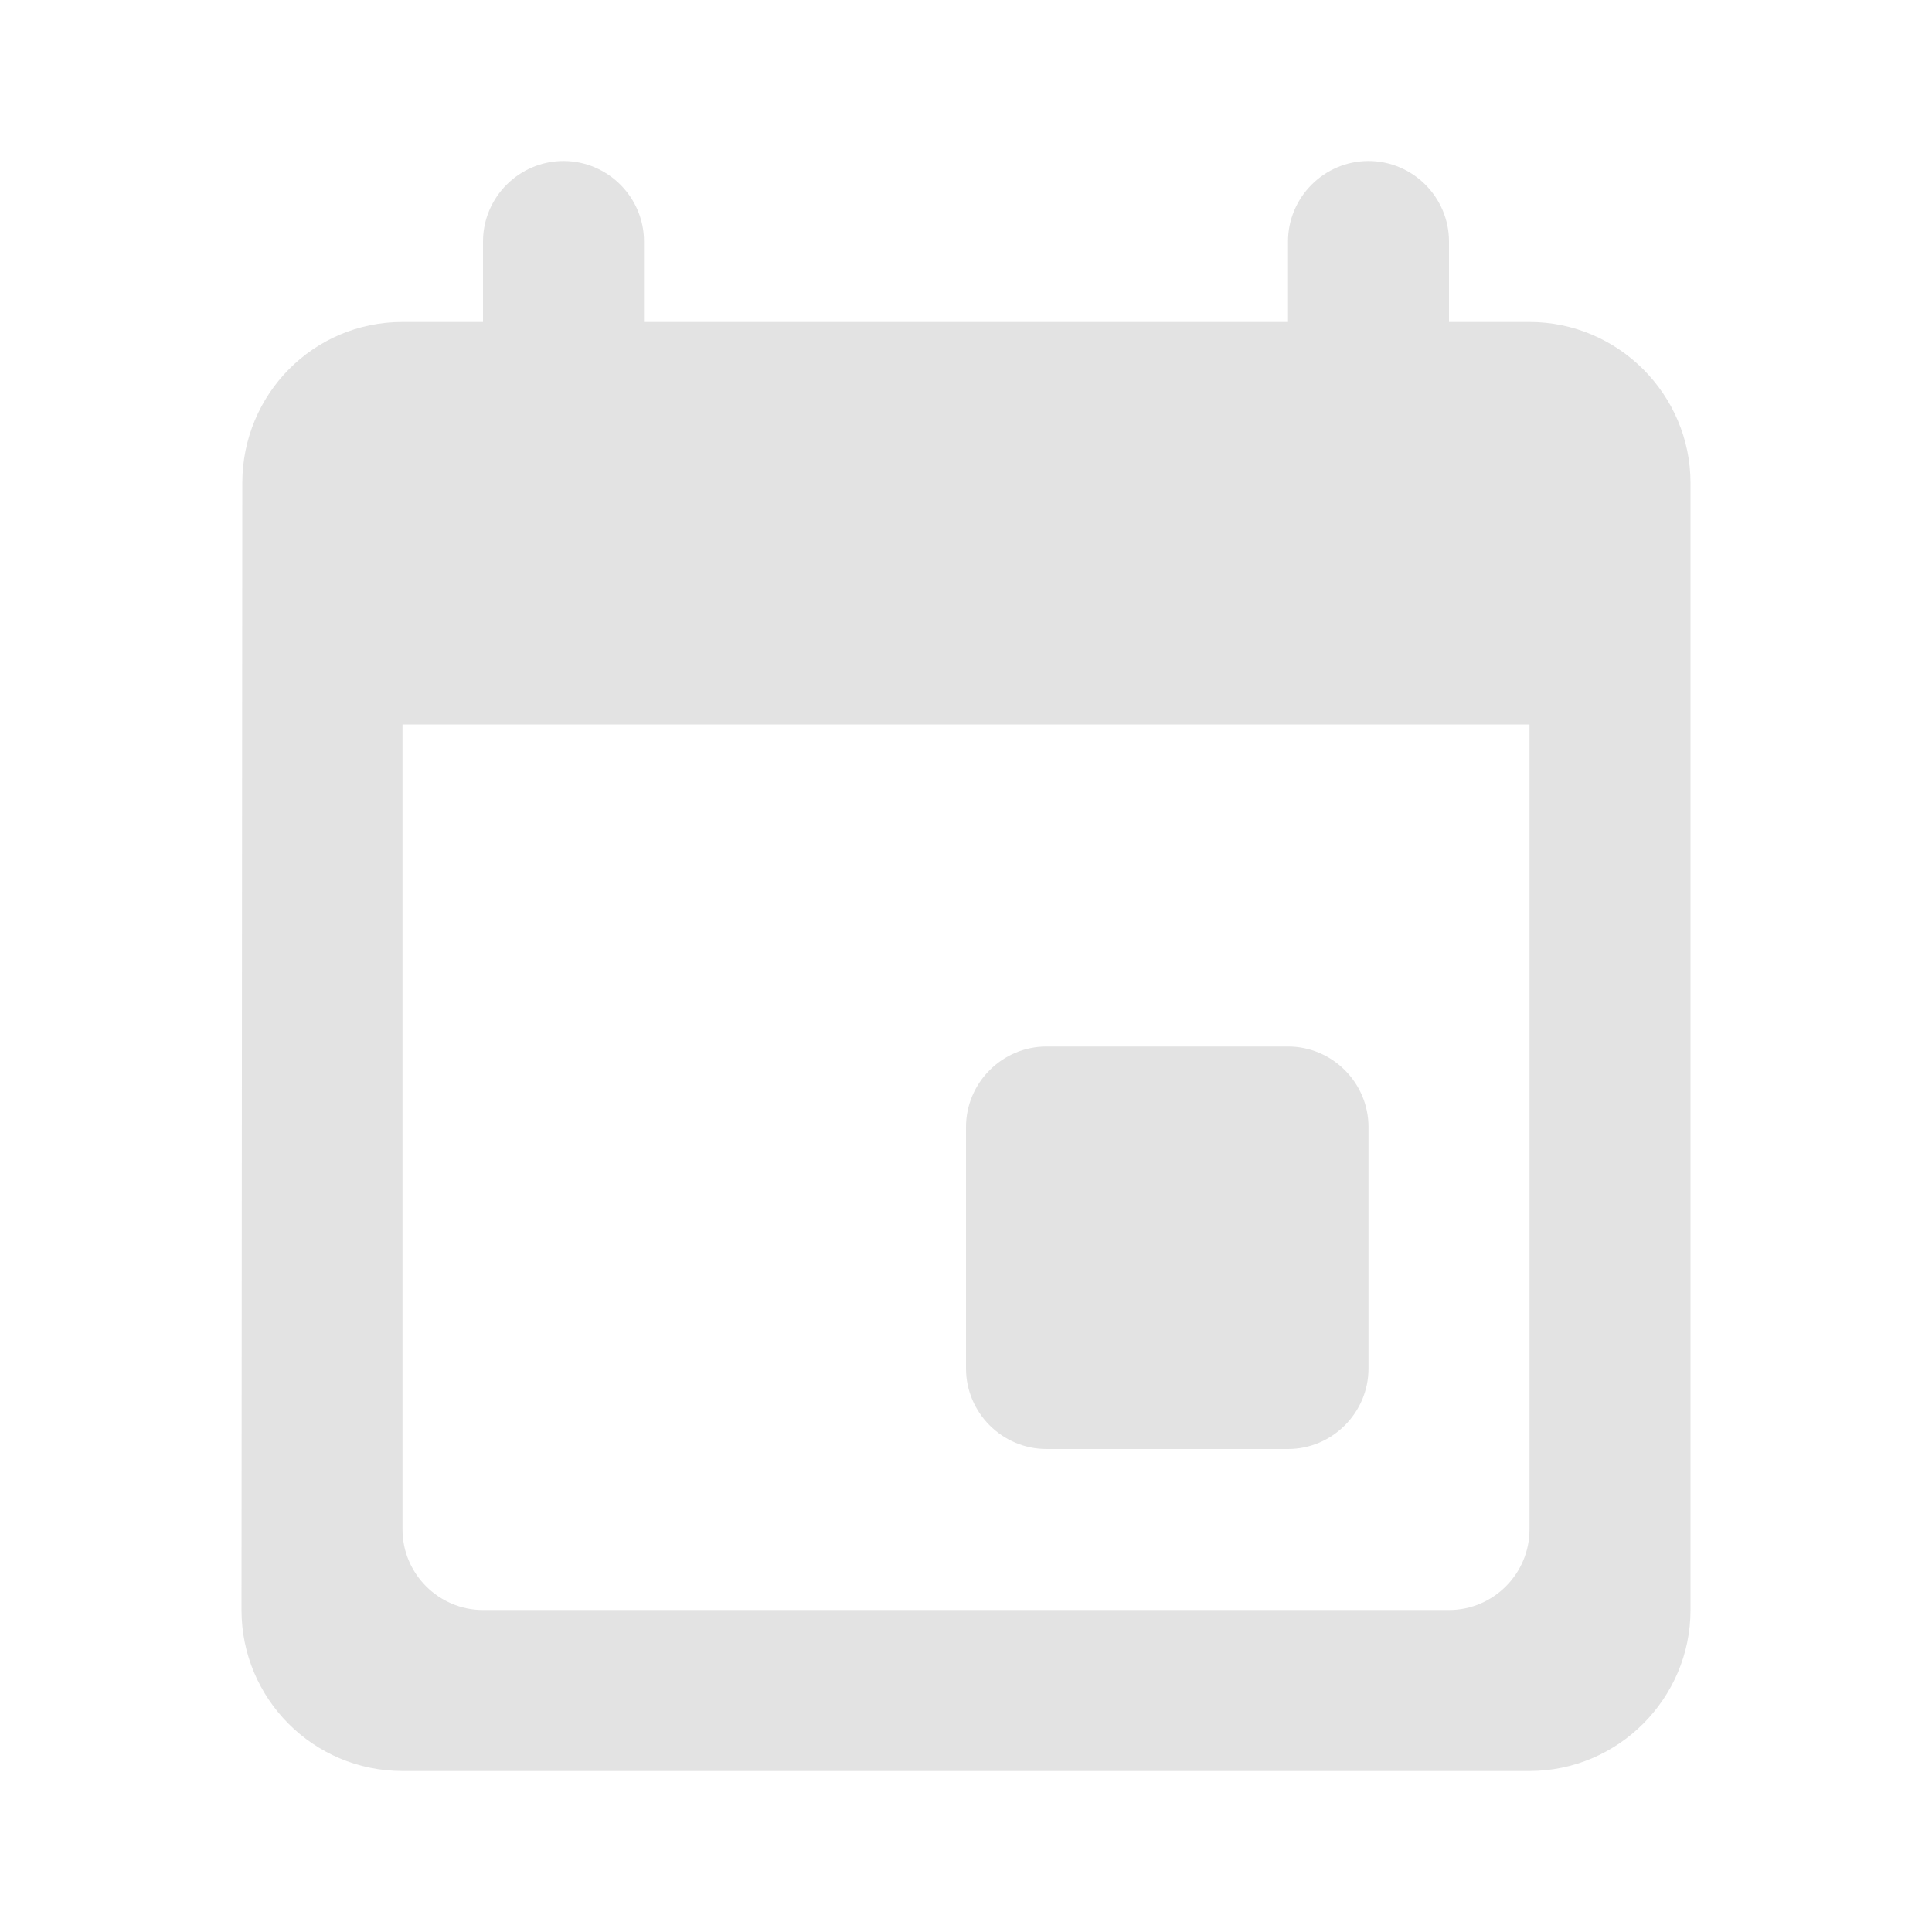
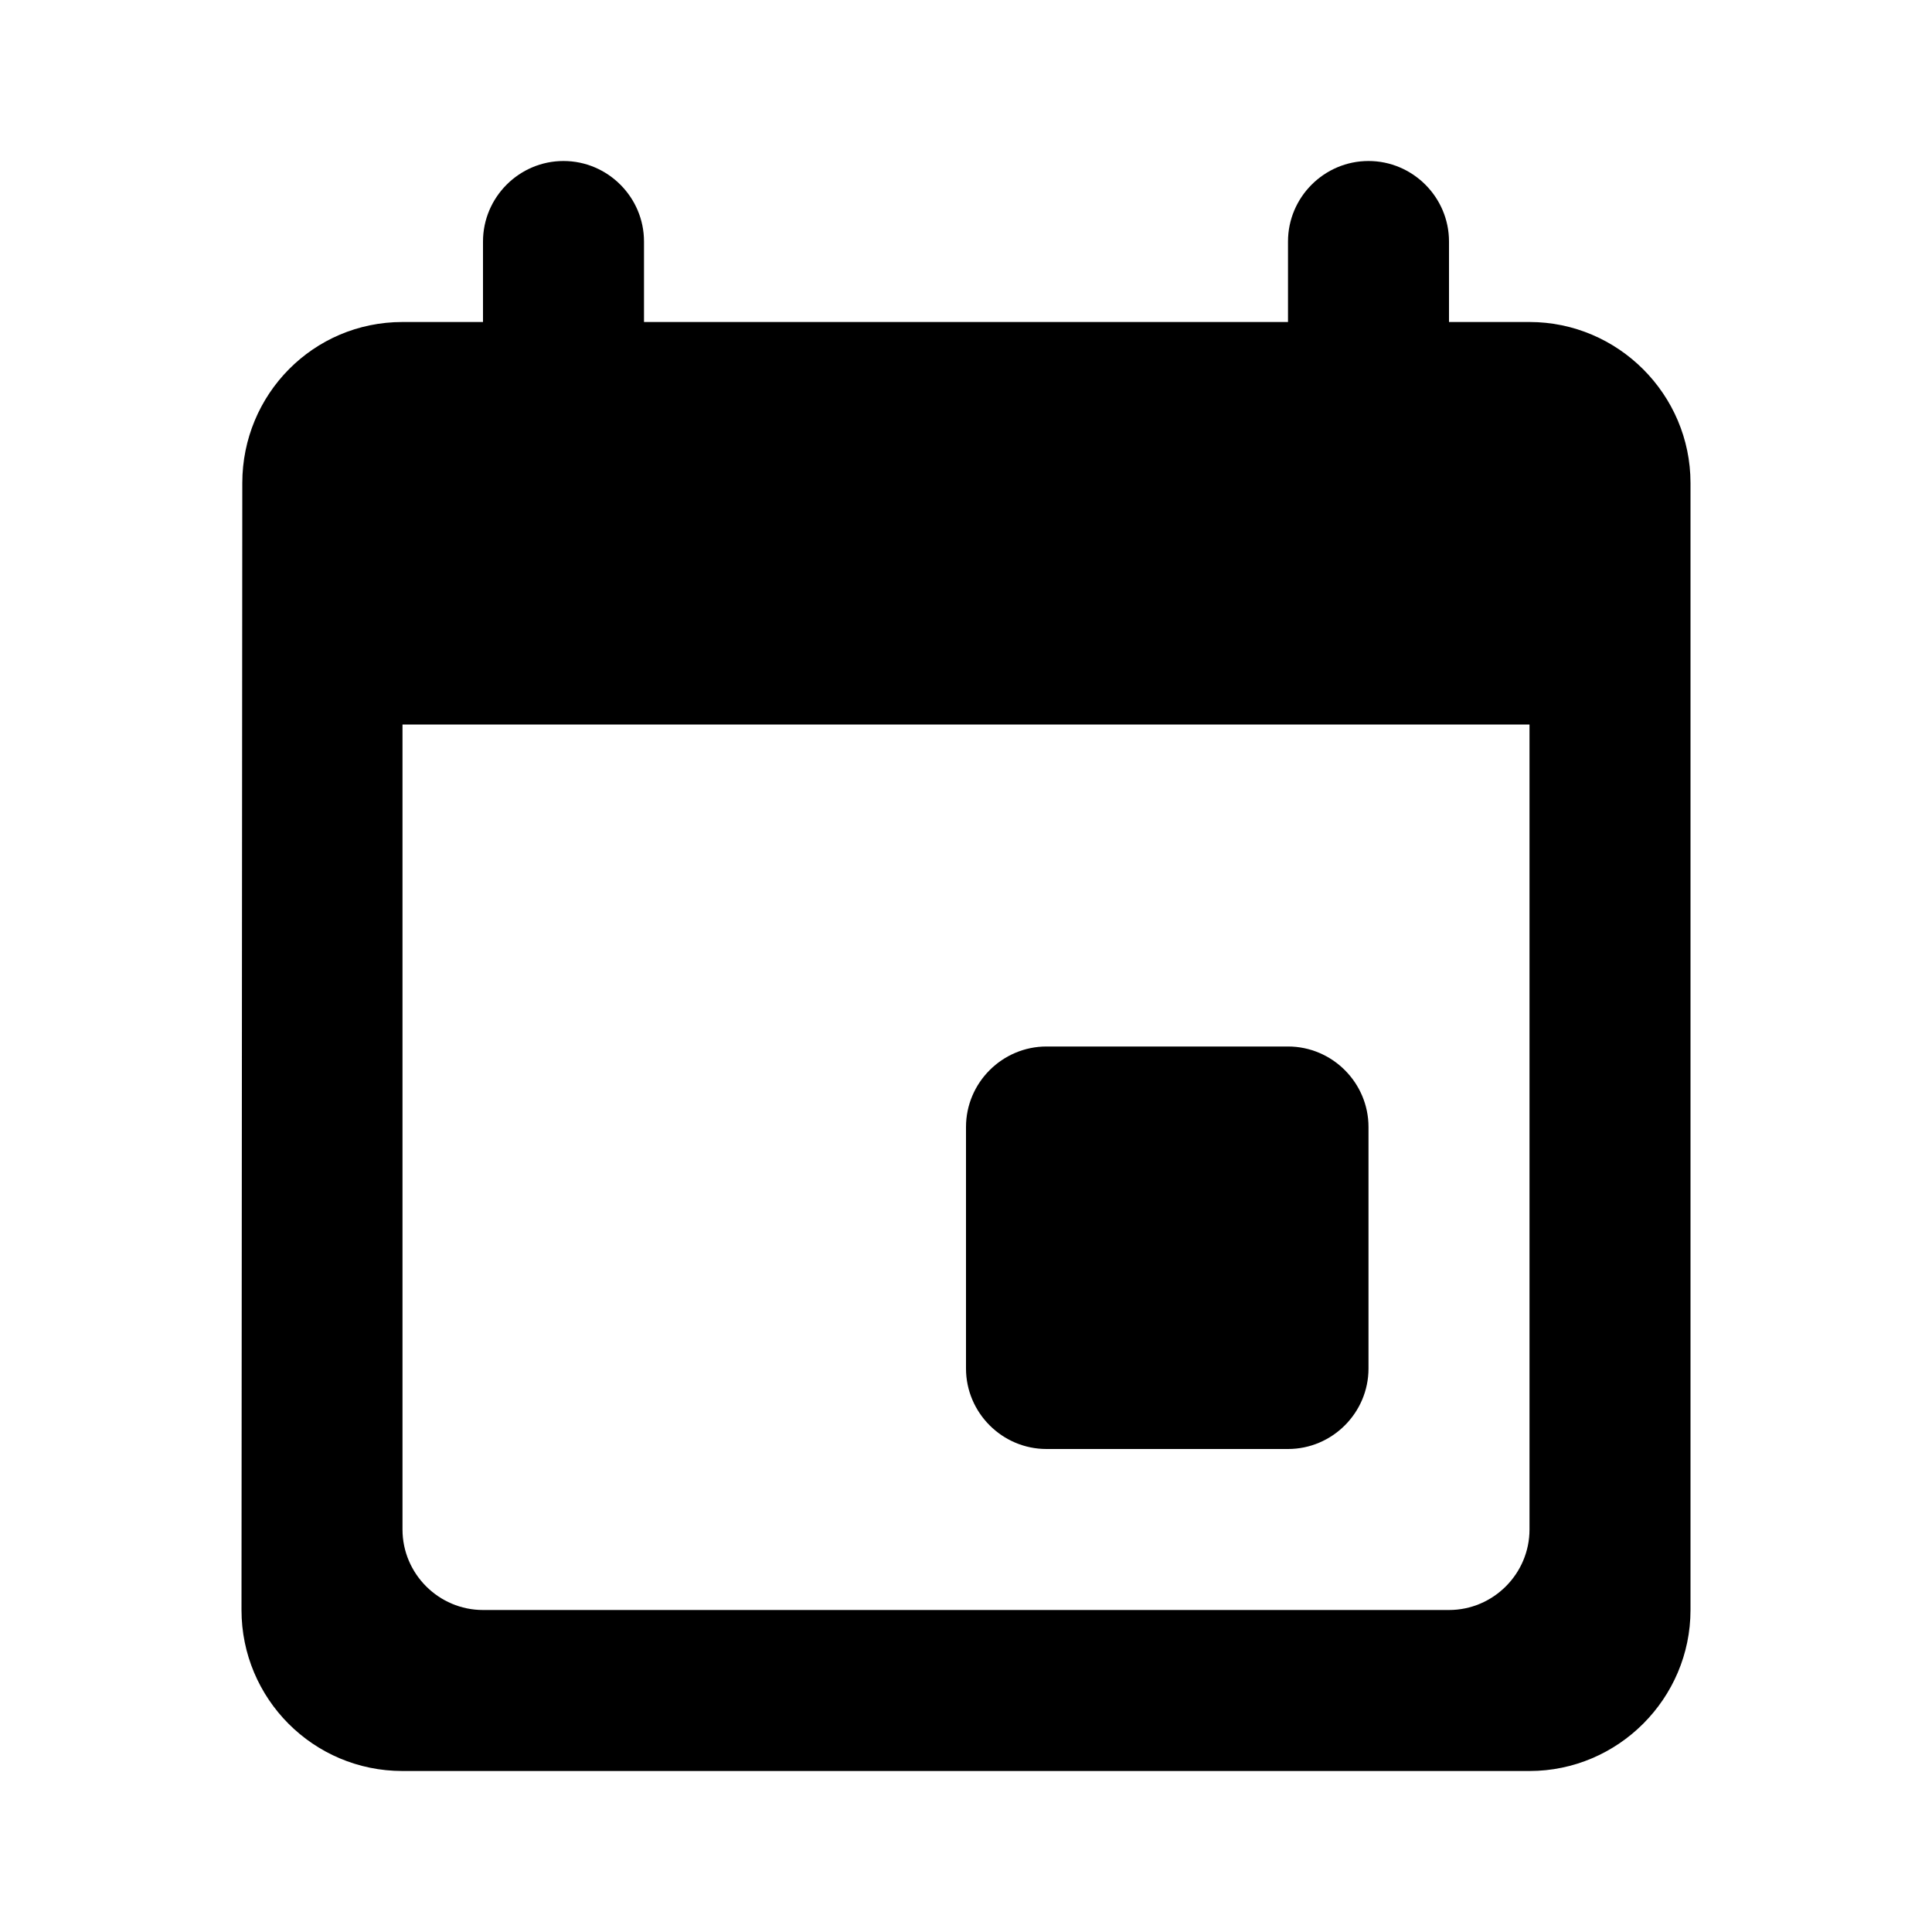
- <svg xmlns="http://www.w3.org/2000/svg" height="24px" viewBox="0 0 24 24" width="24px" fill="#e3e3e3">
+ <svg xmlns="http://www.w3.org/2000/svg" height="24px" viewBox="0 0 24 24" width="24px" class="svg-icon">
  <path d="M0 0h24v24H0V0z" fill="none" />
  <path d="M16 13h-3c-.55 0-1 .45-1 1v3c0 .55.45 1 1 1h3c.55 0 1-.45 1-1v-3c0-.55-.45-1-1-1zm0-10v1H8V3c0-.55-.45-1-1-1s-1 .45-1 1v1H5c-1.11 0-1.99.9-1.99 2L3 20c0 1.1.89 2 2 2h14c1.1 0 2-.9 2-2V6c0-1.1-.9-2-2-2h-1V3c0-.55-.45-1-1-1s-1 .45-1 1zm2 17H6c-.55 0-1-.45-1-1V9h14v10c0 .55-.45 1-1 1z" />
</svg>
